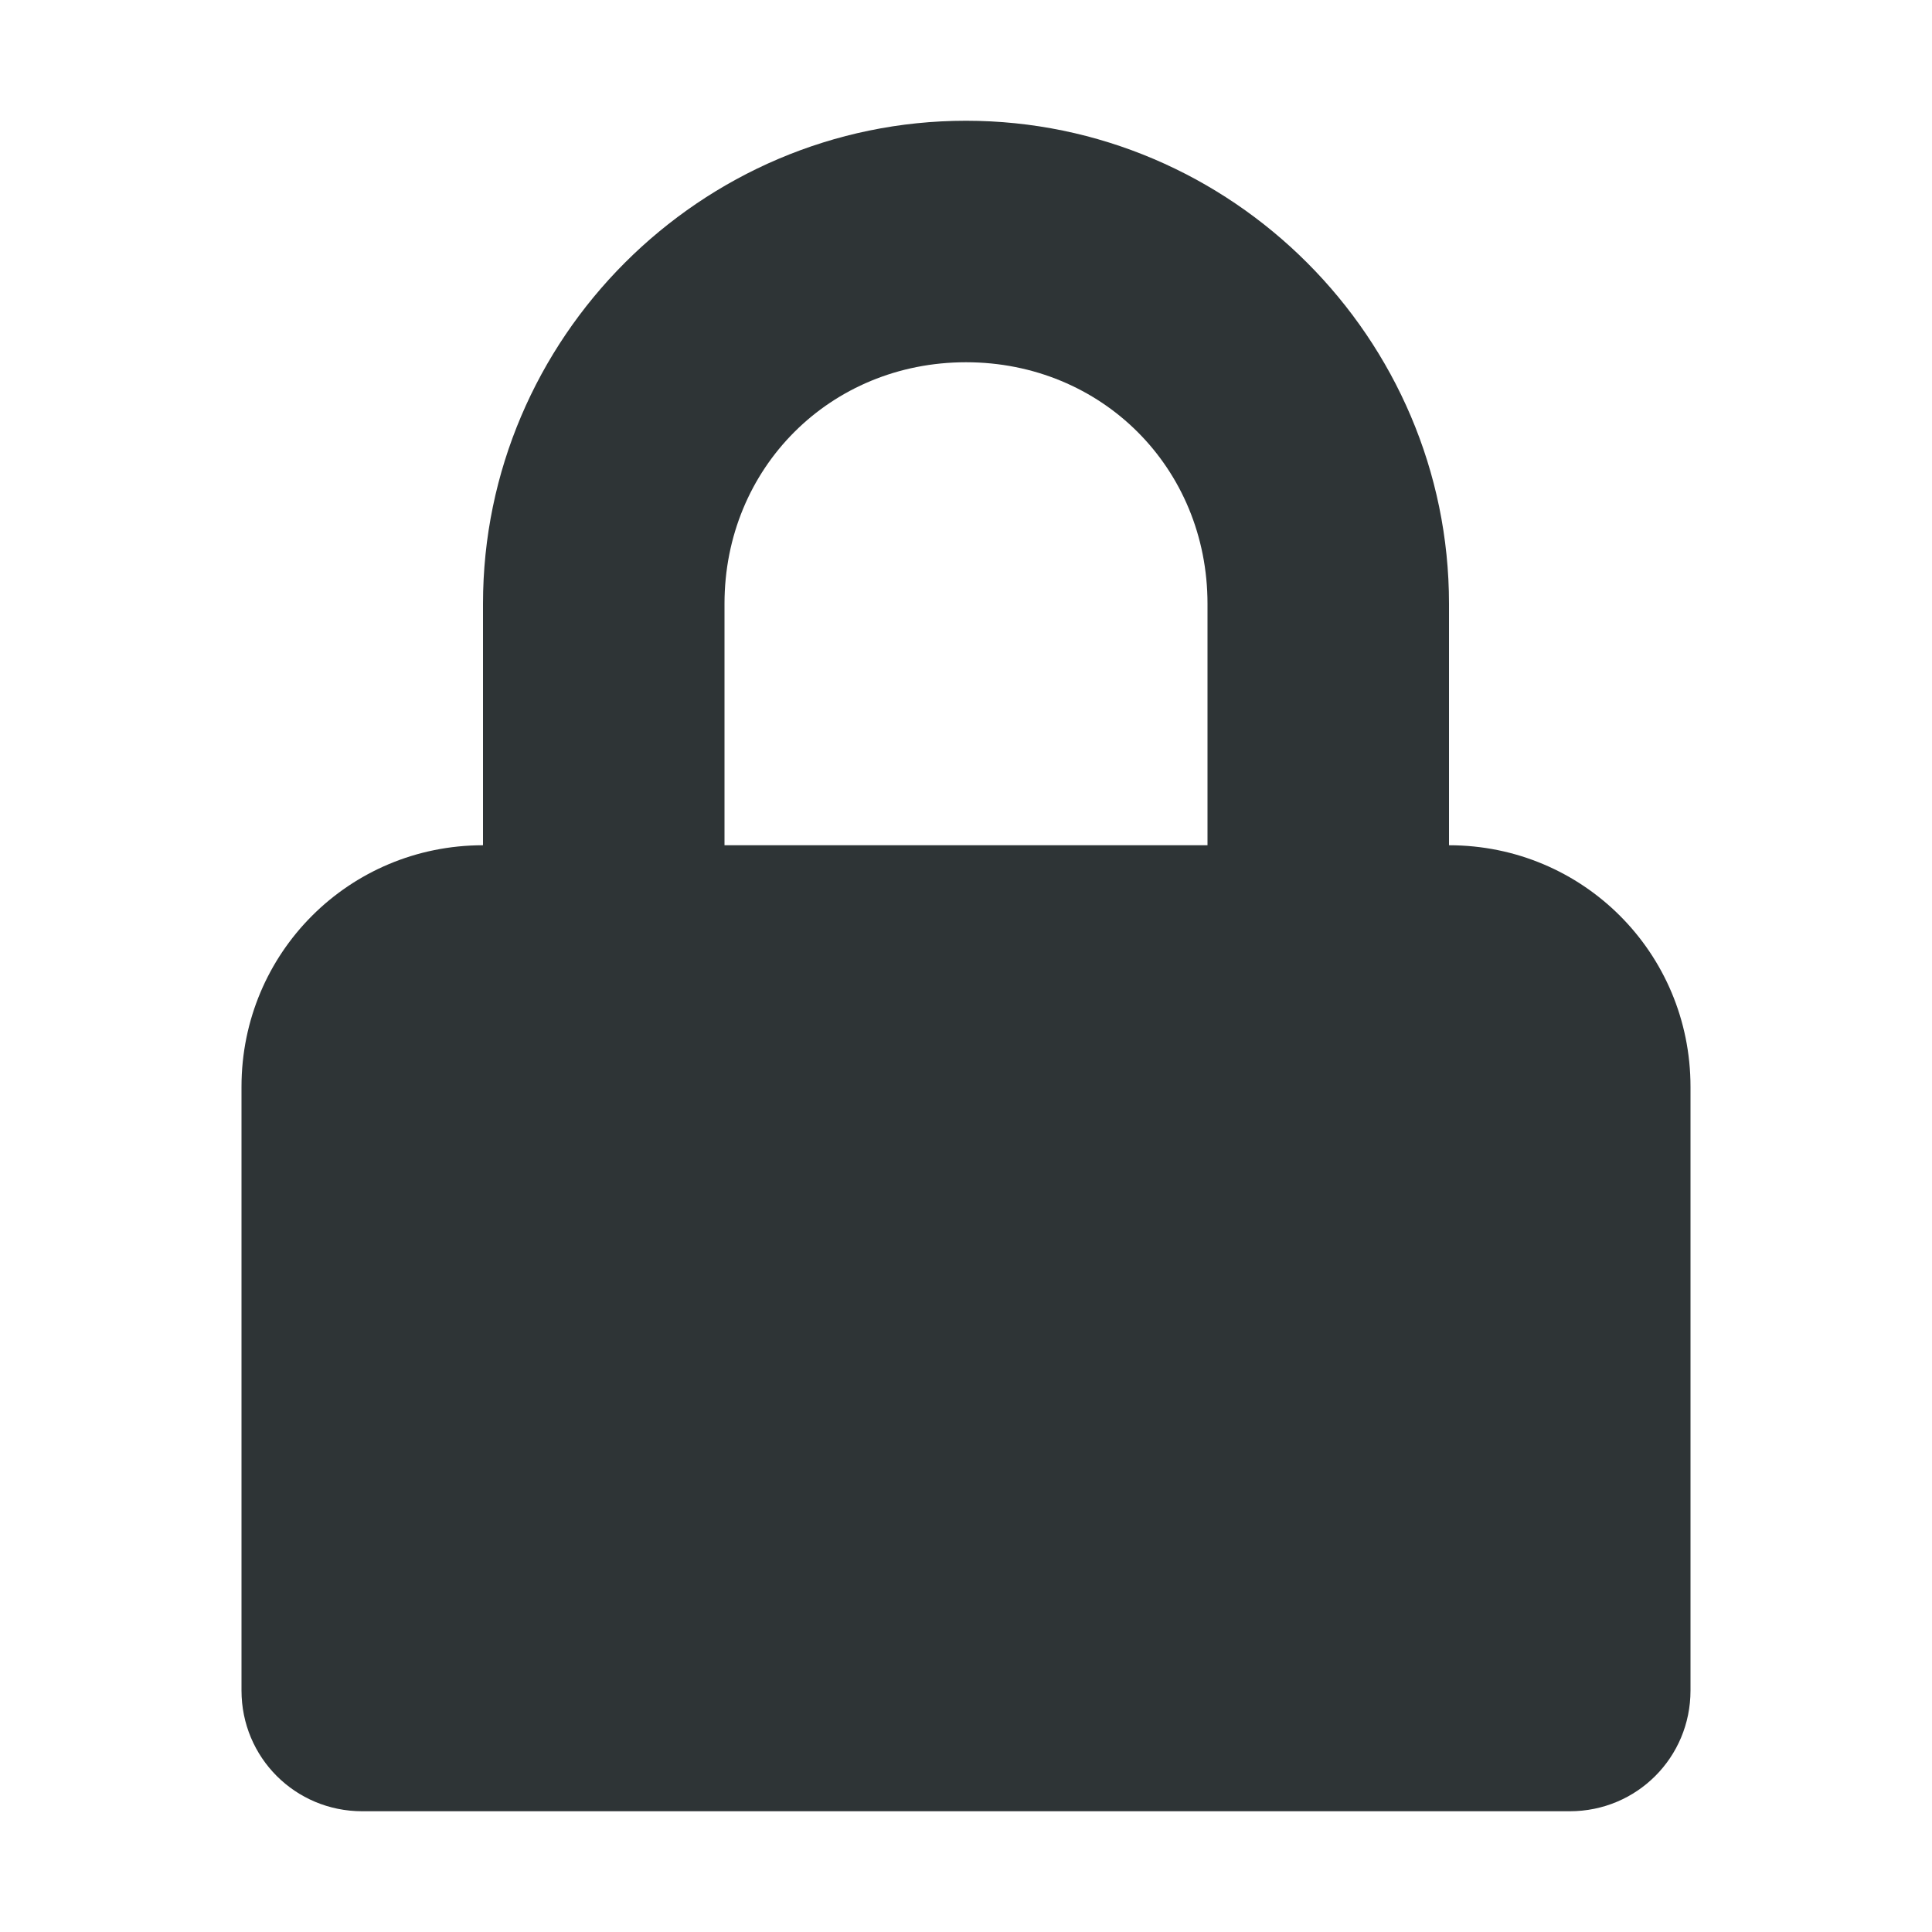
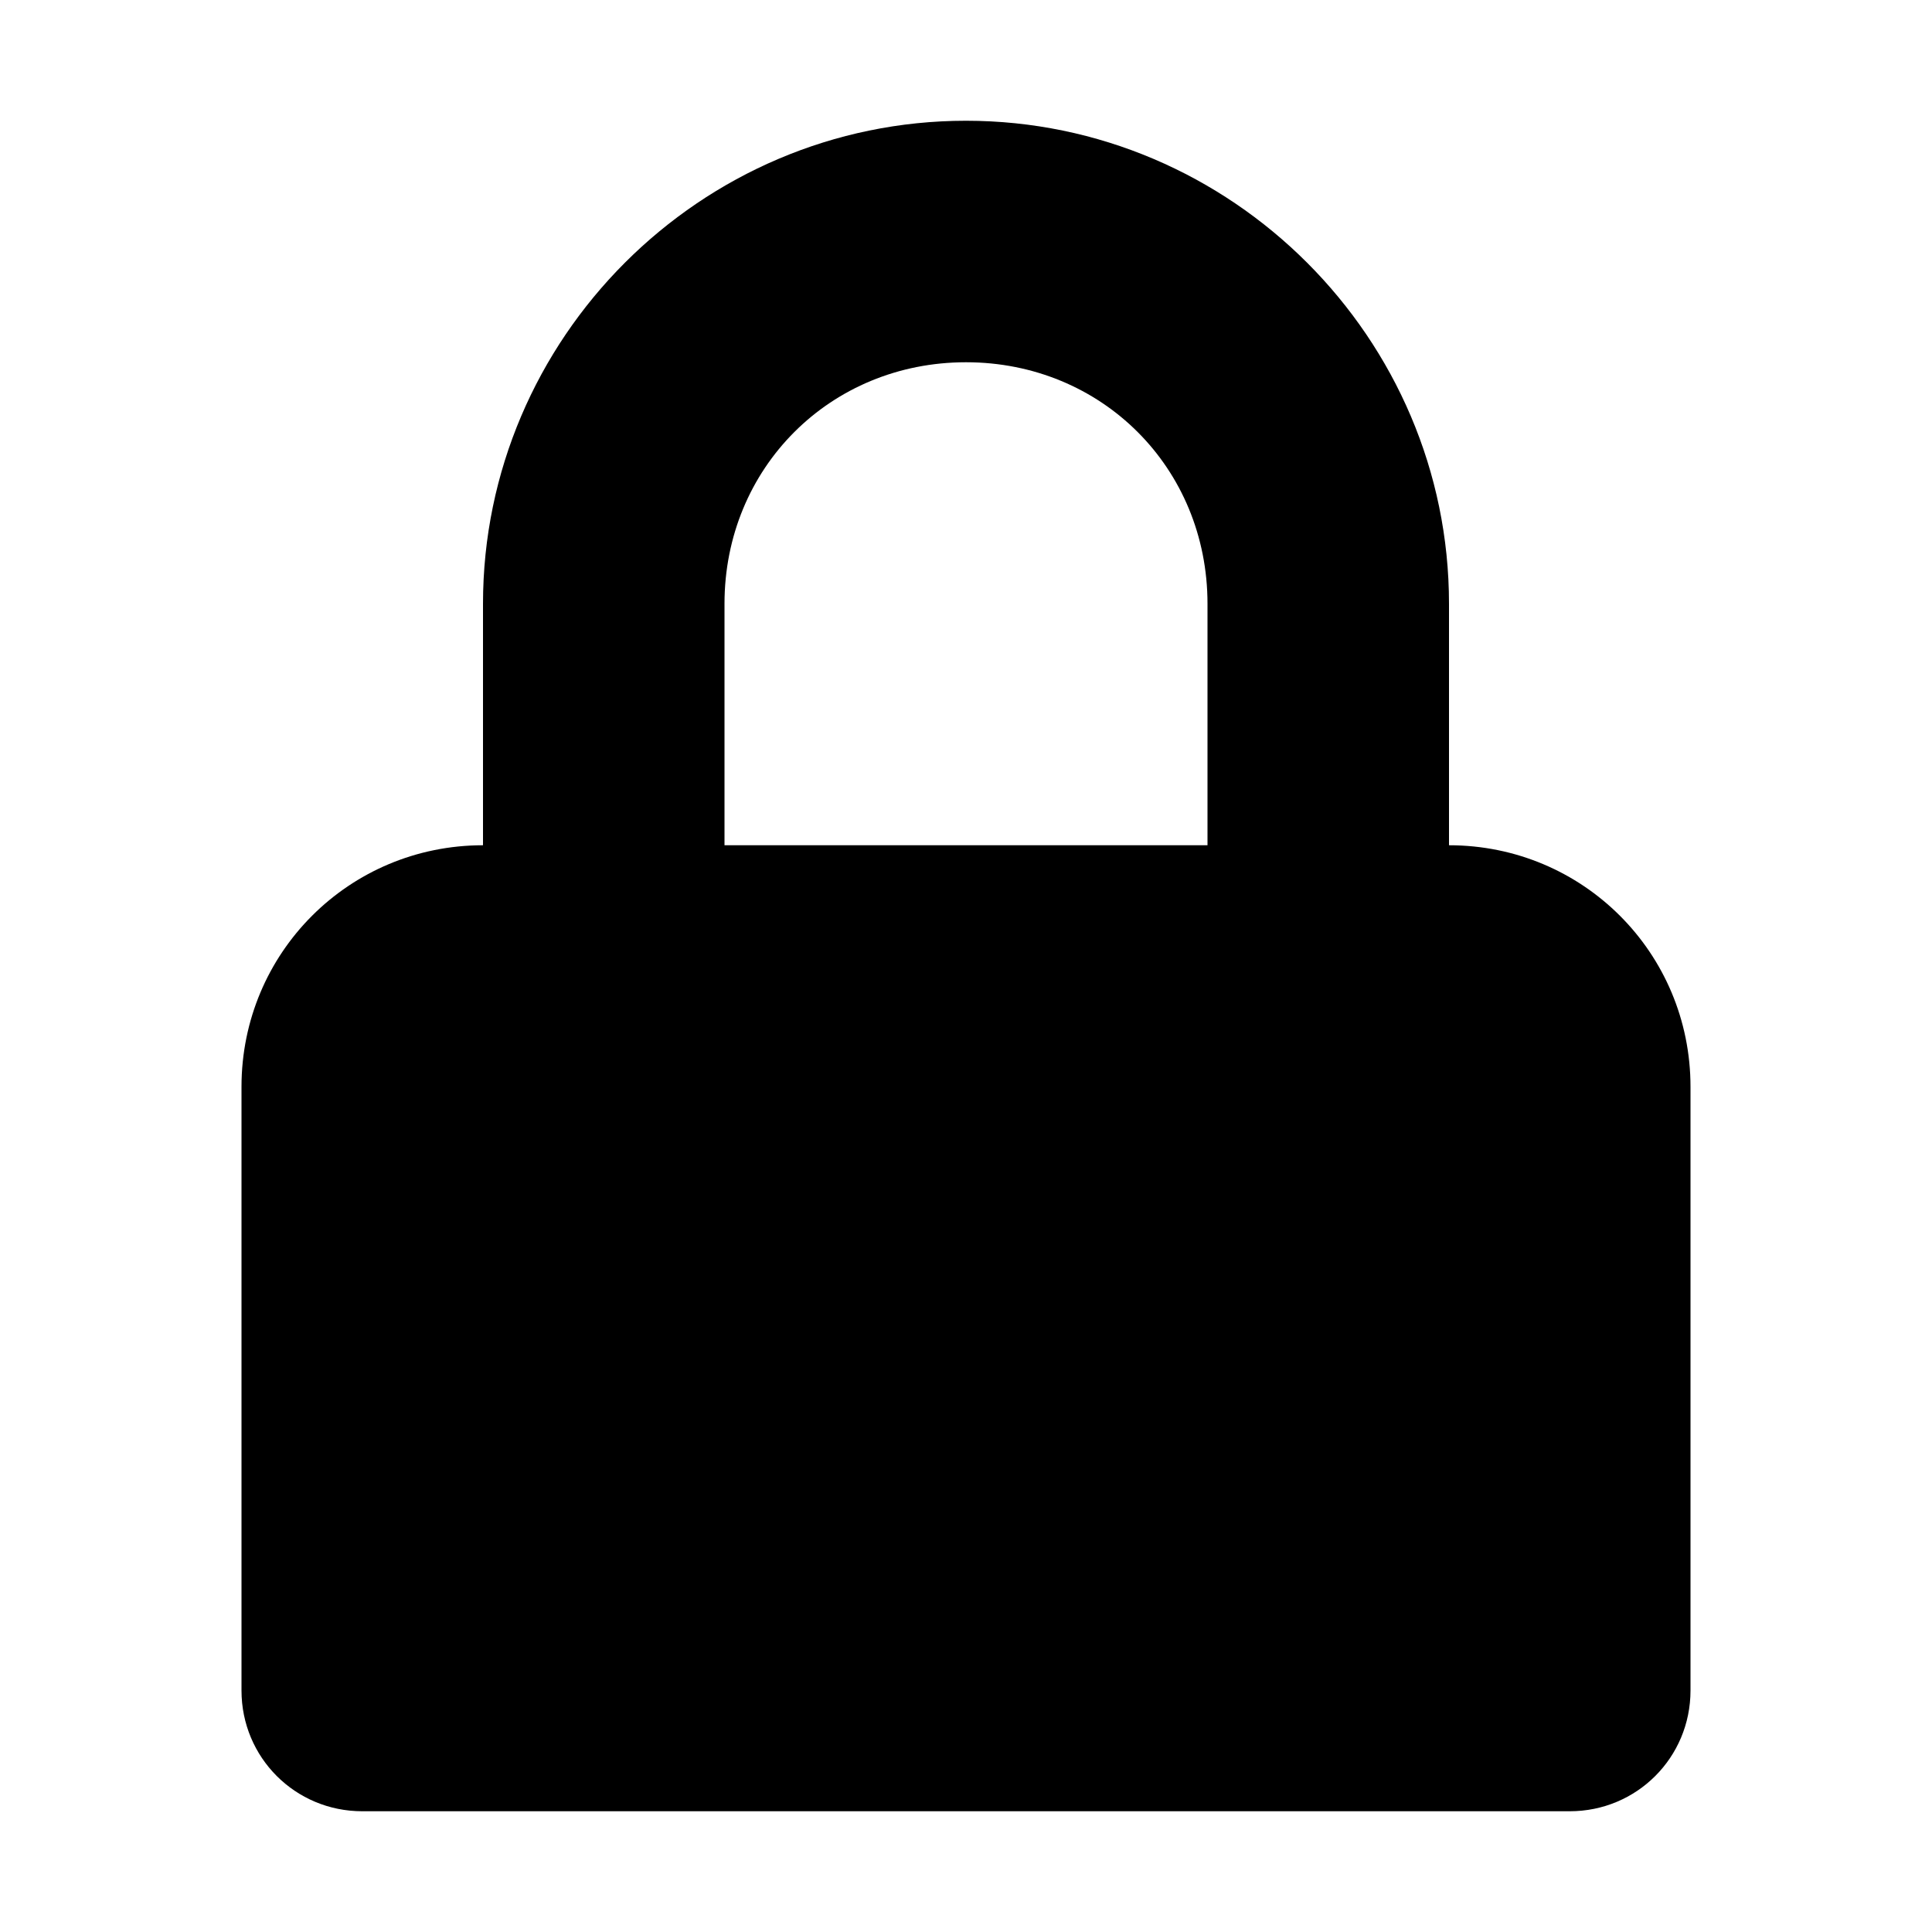
- <svg xmlns="http://www.w3.org/2000/svg" height="16px" viewBox="0 0 16 16" width="16px">
-   <path d="m 8 1 c -2.199 0 -4 1.801 -4 4 v 2 c -1.109 0 -2 0.891 -2 2 v 5 c 0 0.555 0.445 1 1 1 h 10 c 0.555 0 1 -0.445 1 -1 v -5 c 0 -1.109 -0.891 -2 -2 -2 v -2 c 0 -2.199 -1.801 -4 -4 -4 z m 0 2 c 1.125 0 2 0.875 2 2 v 2 h -4 v -2 c 0 -1.125 0.875 -2 2 -2 z m 0 0" fill="#2e3436" />
+ <svg xmlns="http://www.w3.org/2000/svg" width="16" height="16" viewBox="0 0 16 16" fill="none">
+   <path d="M8 1C5.801 1 4 2.801 4 5V7C2.891 7 2 7.891 2 9V14C2 14.555 2.445 15 3 15H13C13.555 15 14 14.555 14 14V9C14 7.891 13.109 7 12 7V5C12 2.801 10.199 1 8 1ZM8 3C9.125 3 10 3.875 10 5V7H6V5C6 3.875 6.875 3 8 3Z" fill="black" />
</svg>
